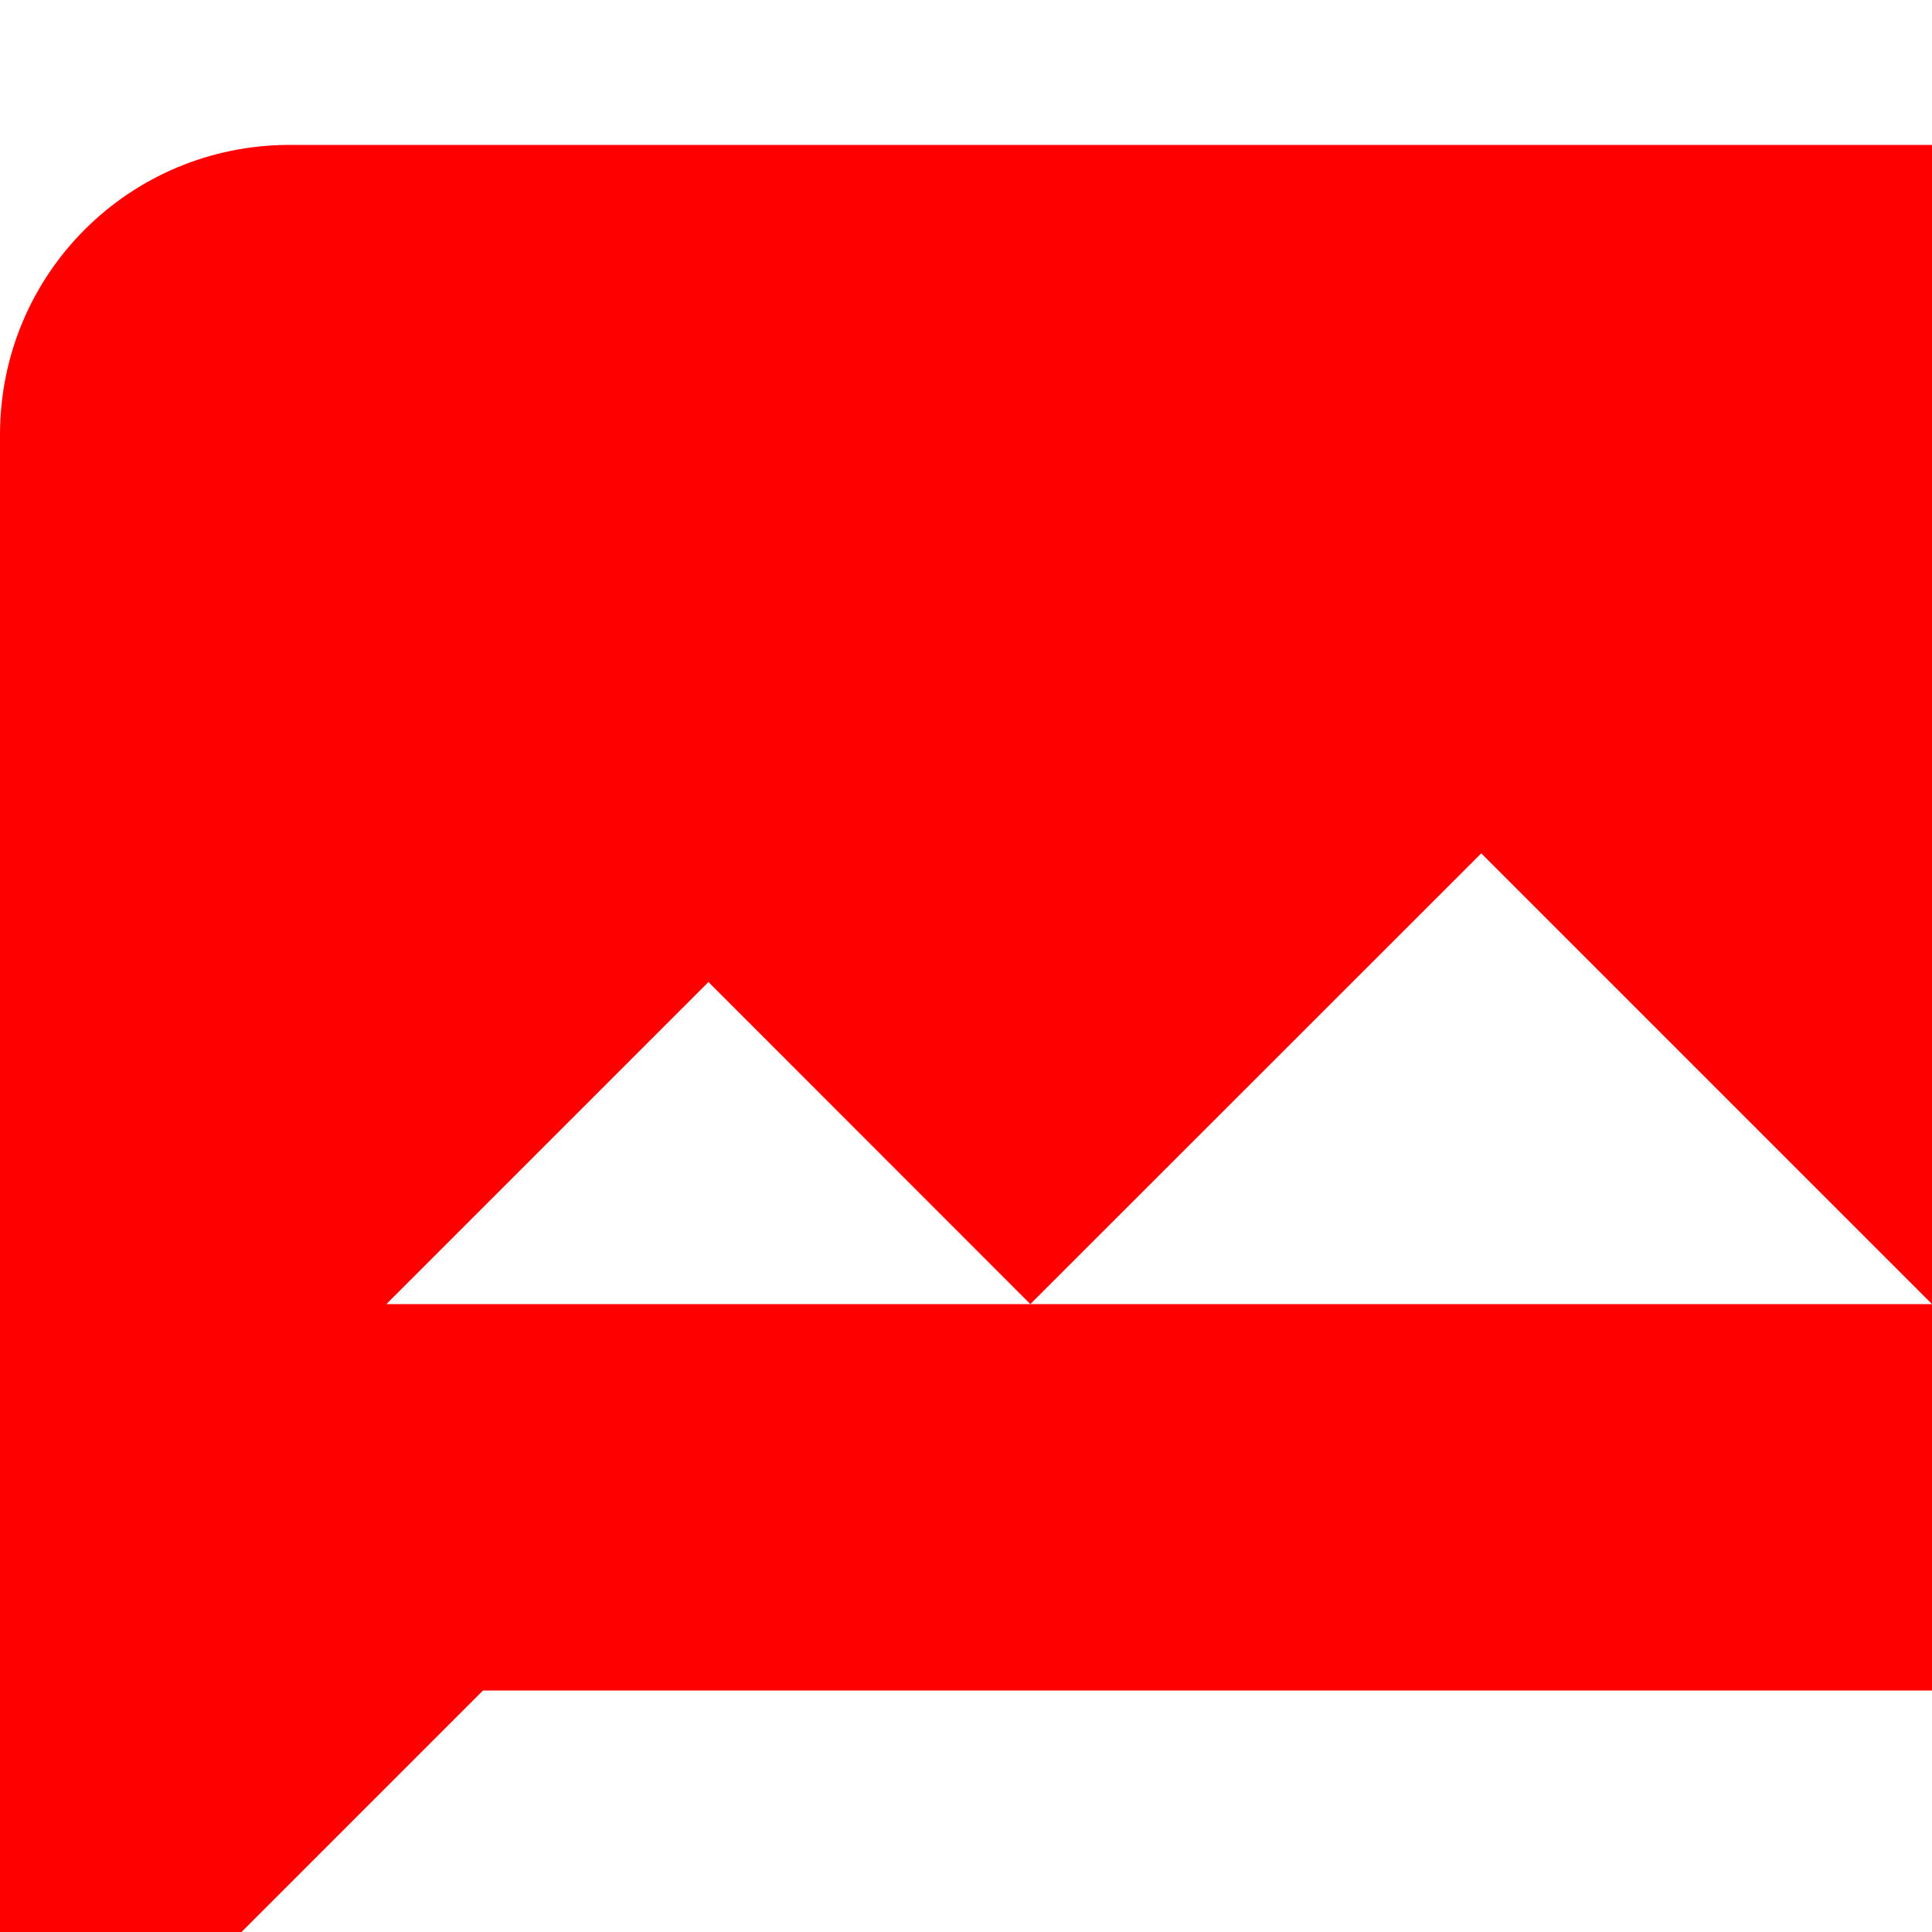
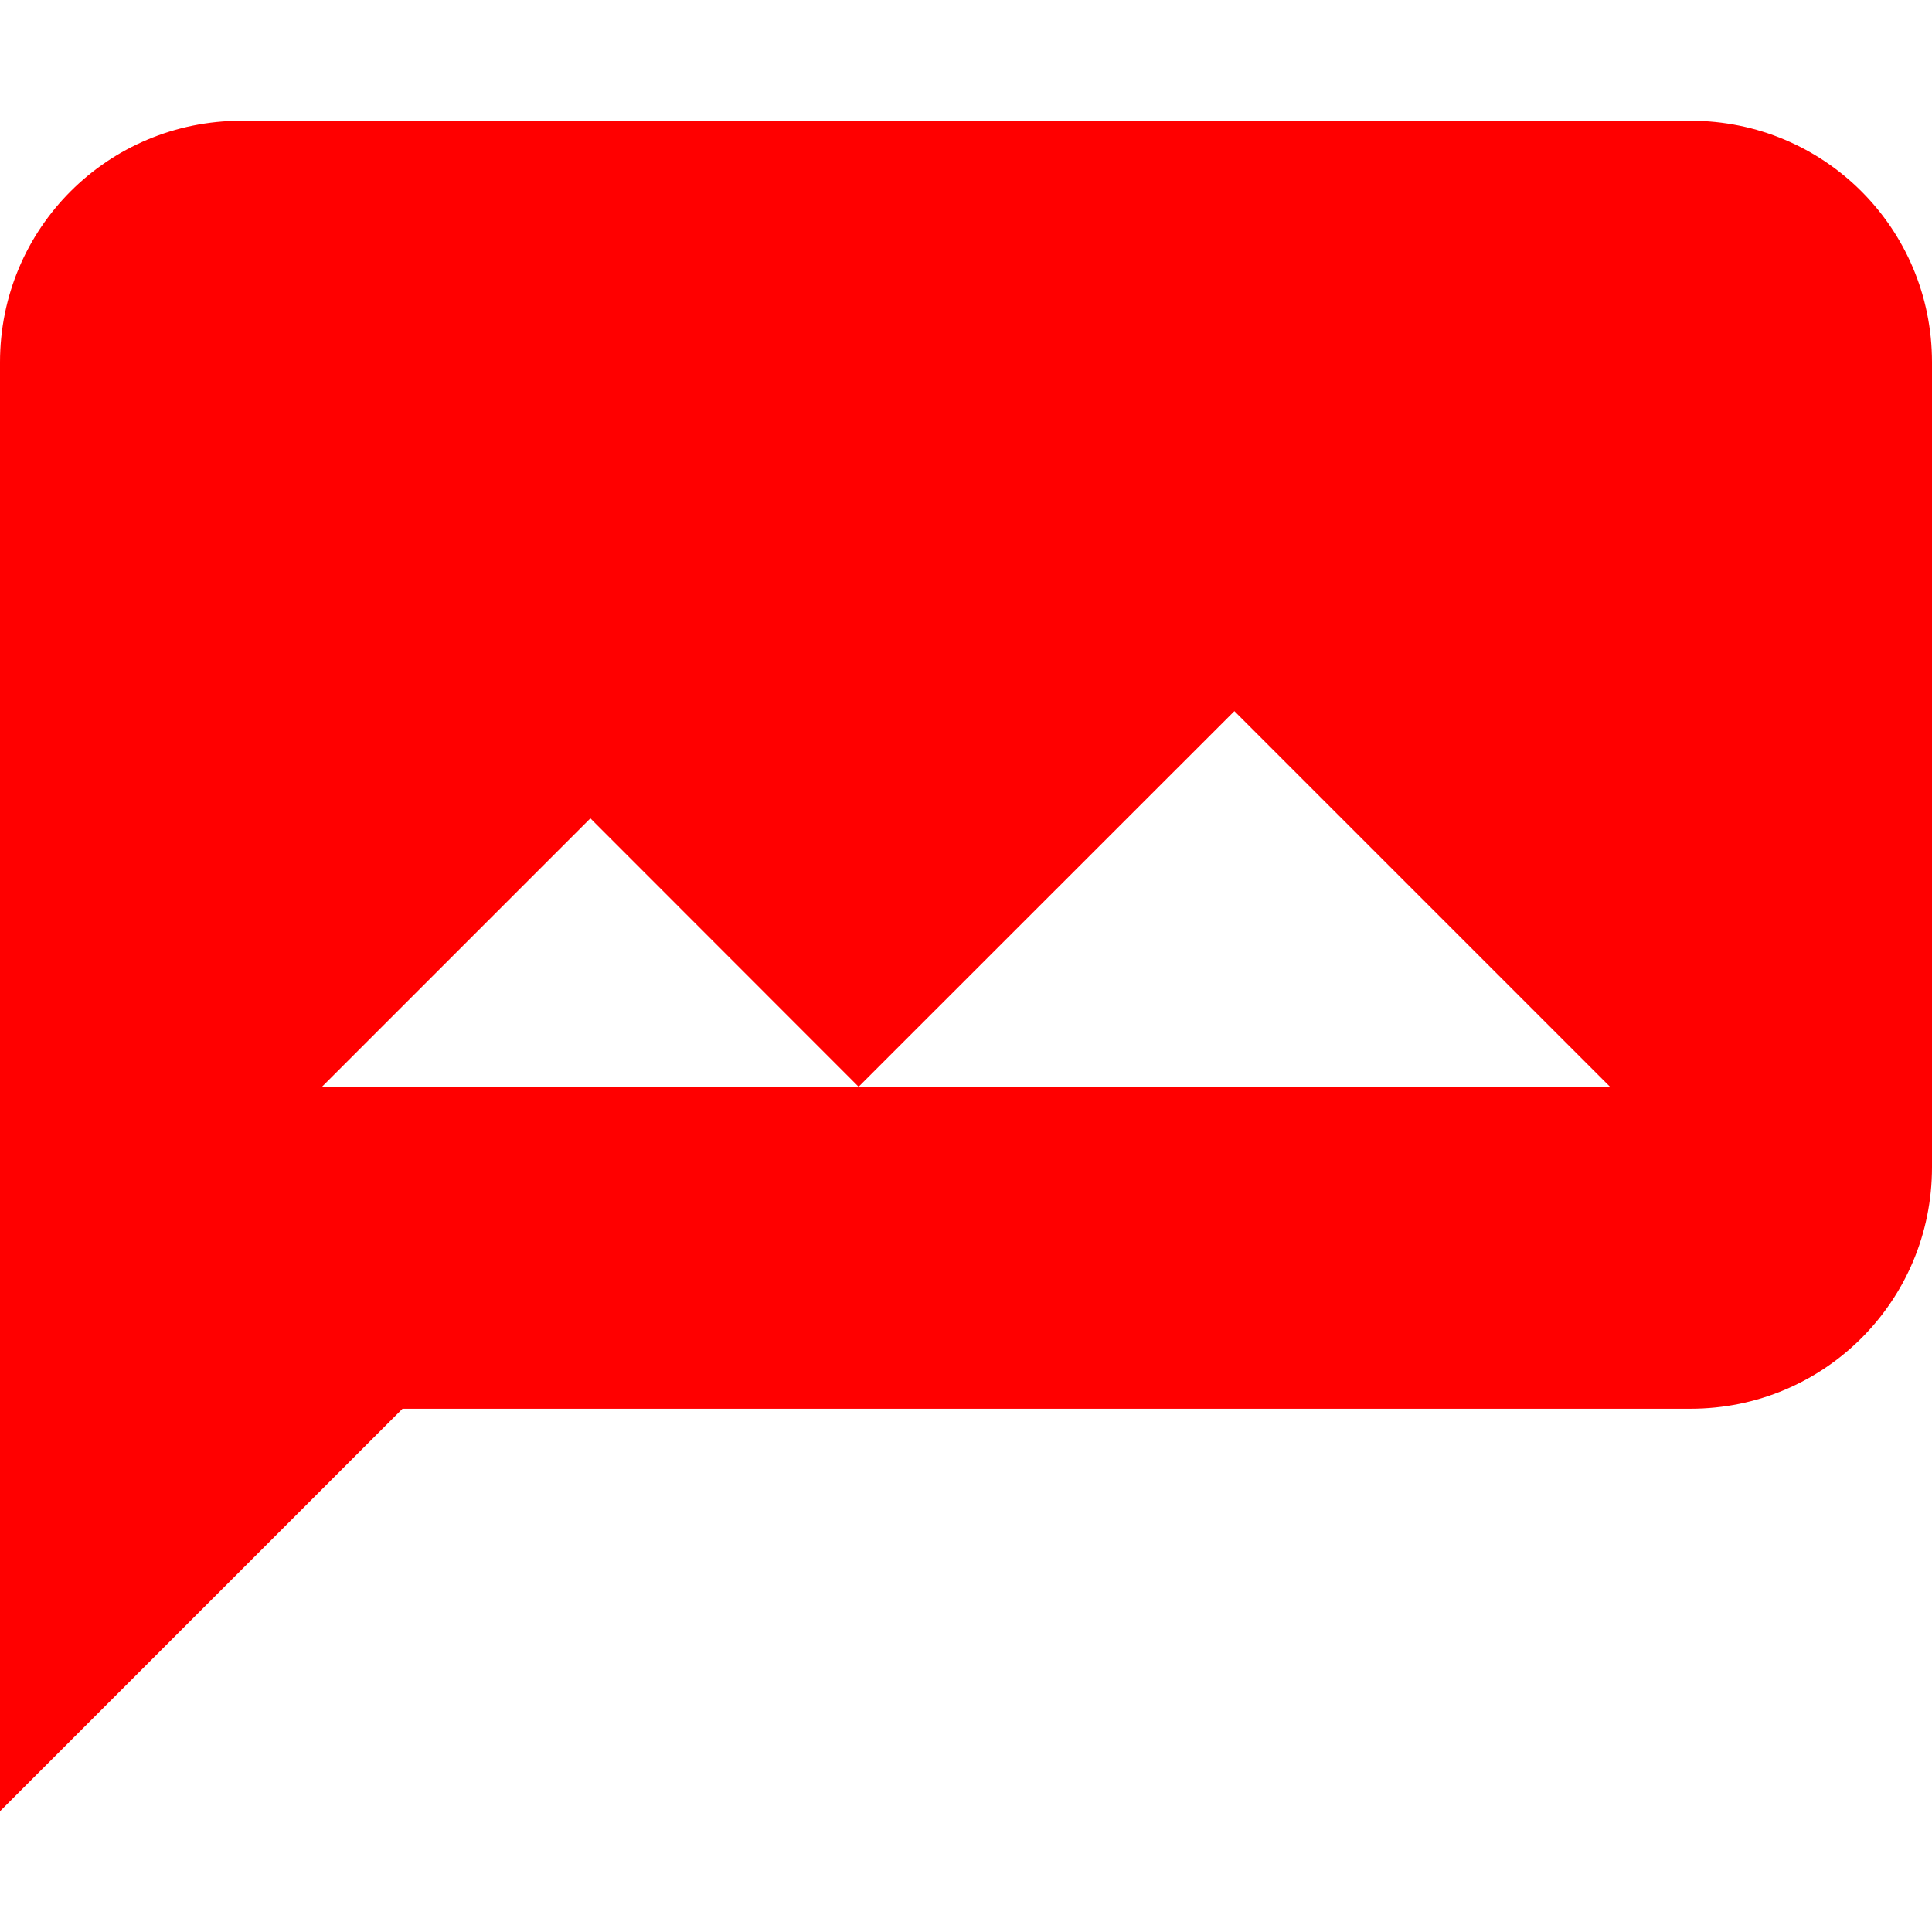
- <svg xmlns="http://www.w3.org/2000/svg" width="24" height="24" viewBox="0 0 20 20">
+ <svg xmlns="http://www.w3.org/2000/svg" width="24" height="24" viewBox="0 0 24 24">
  <path fill="red" d="m 3,1.5 c -1.662,0 -3,1.338 -3,3 v 9 9 l 5,-5 h 16 c 1.662,0 3,-1.338 3,-3 v -10 c 0,-1.662 -1.338,-3 -3,-3 z M 15.334,8.834 20,13.5 H 10.666 4 L 7.334,10.166 10.666,13.5 Z" />
</svg>
